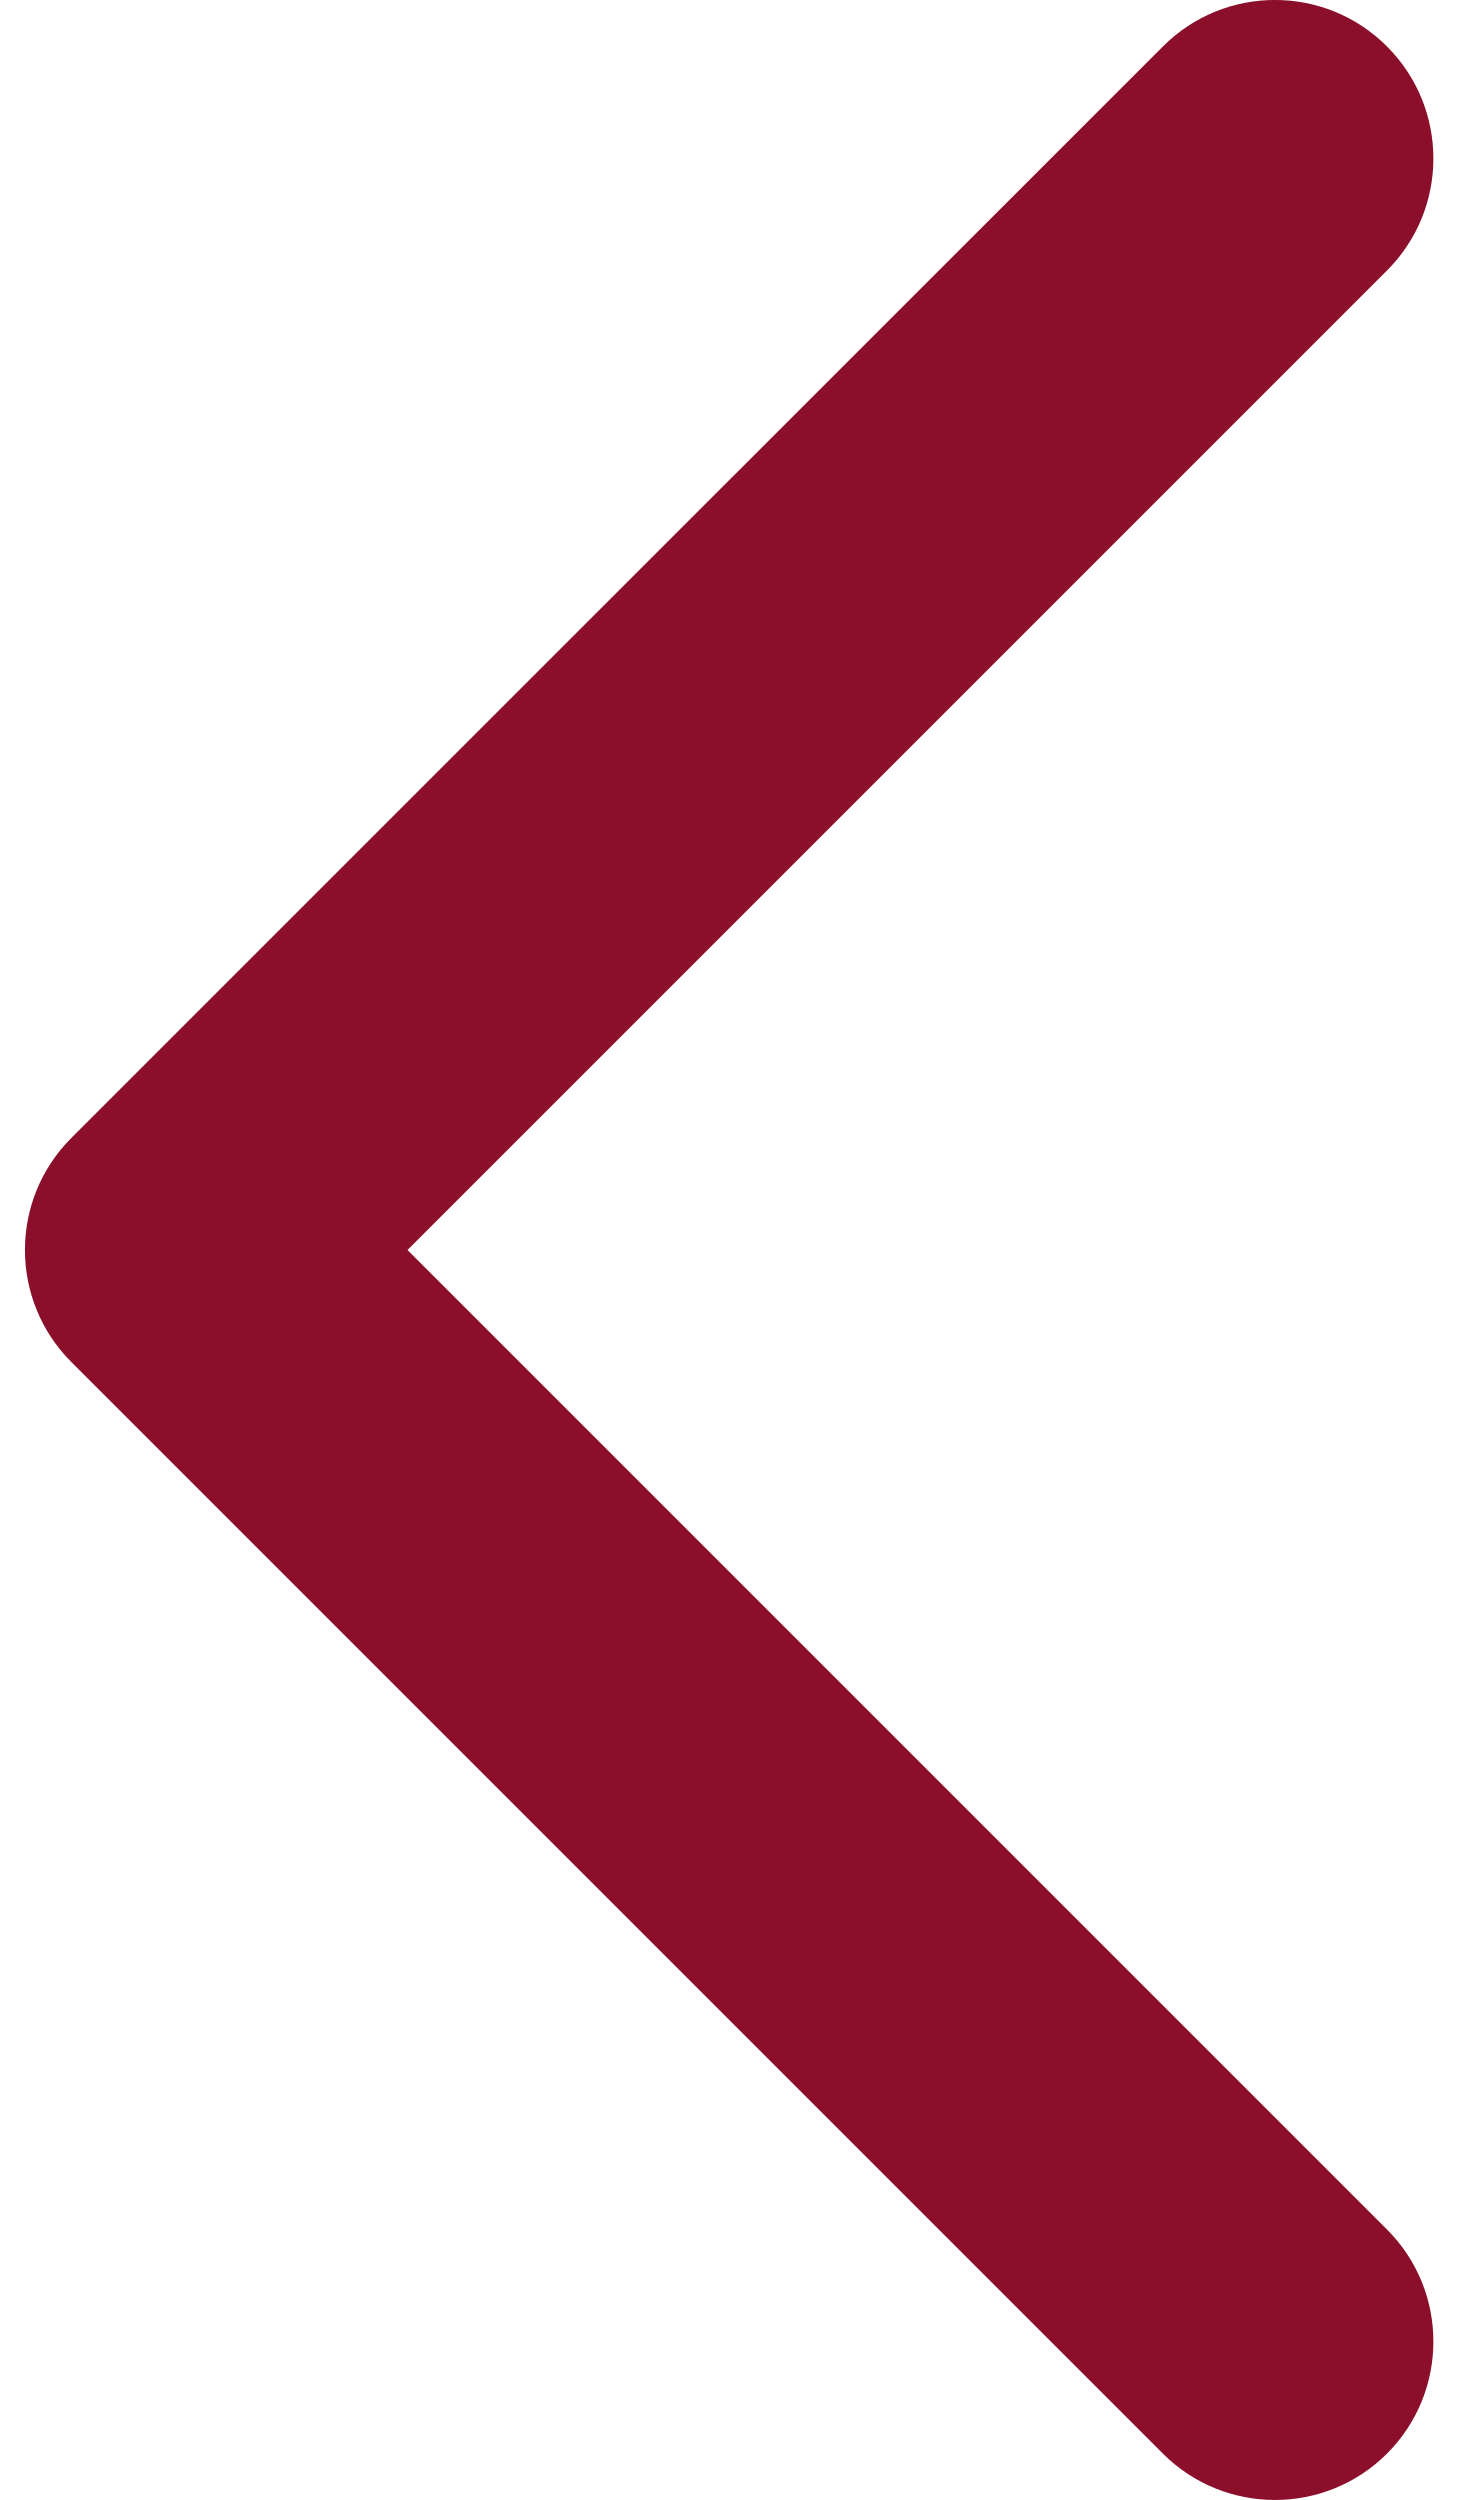
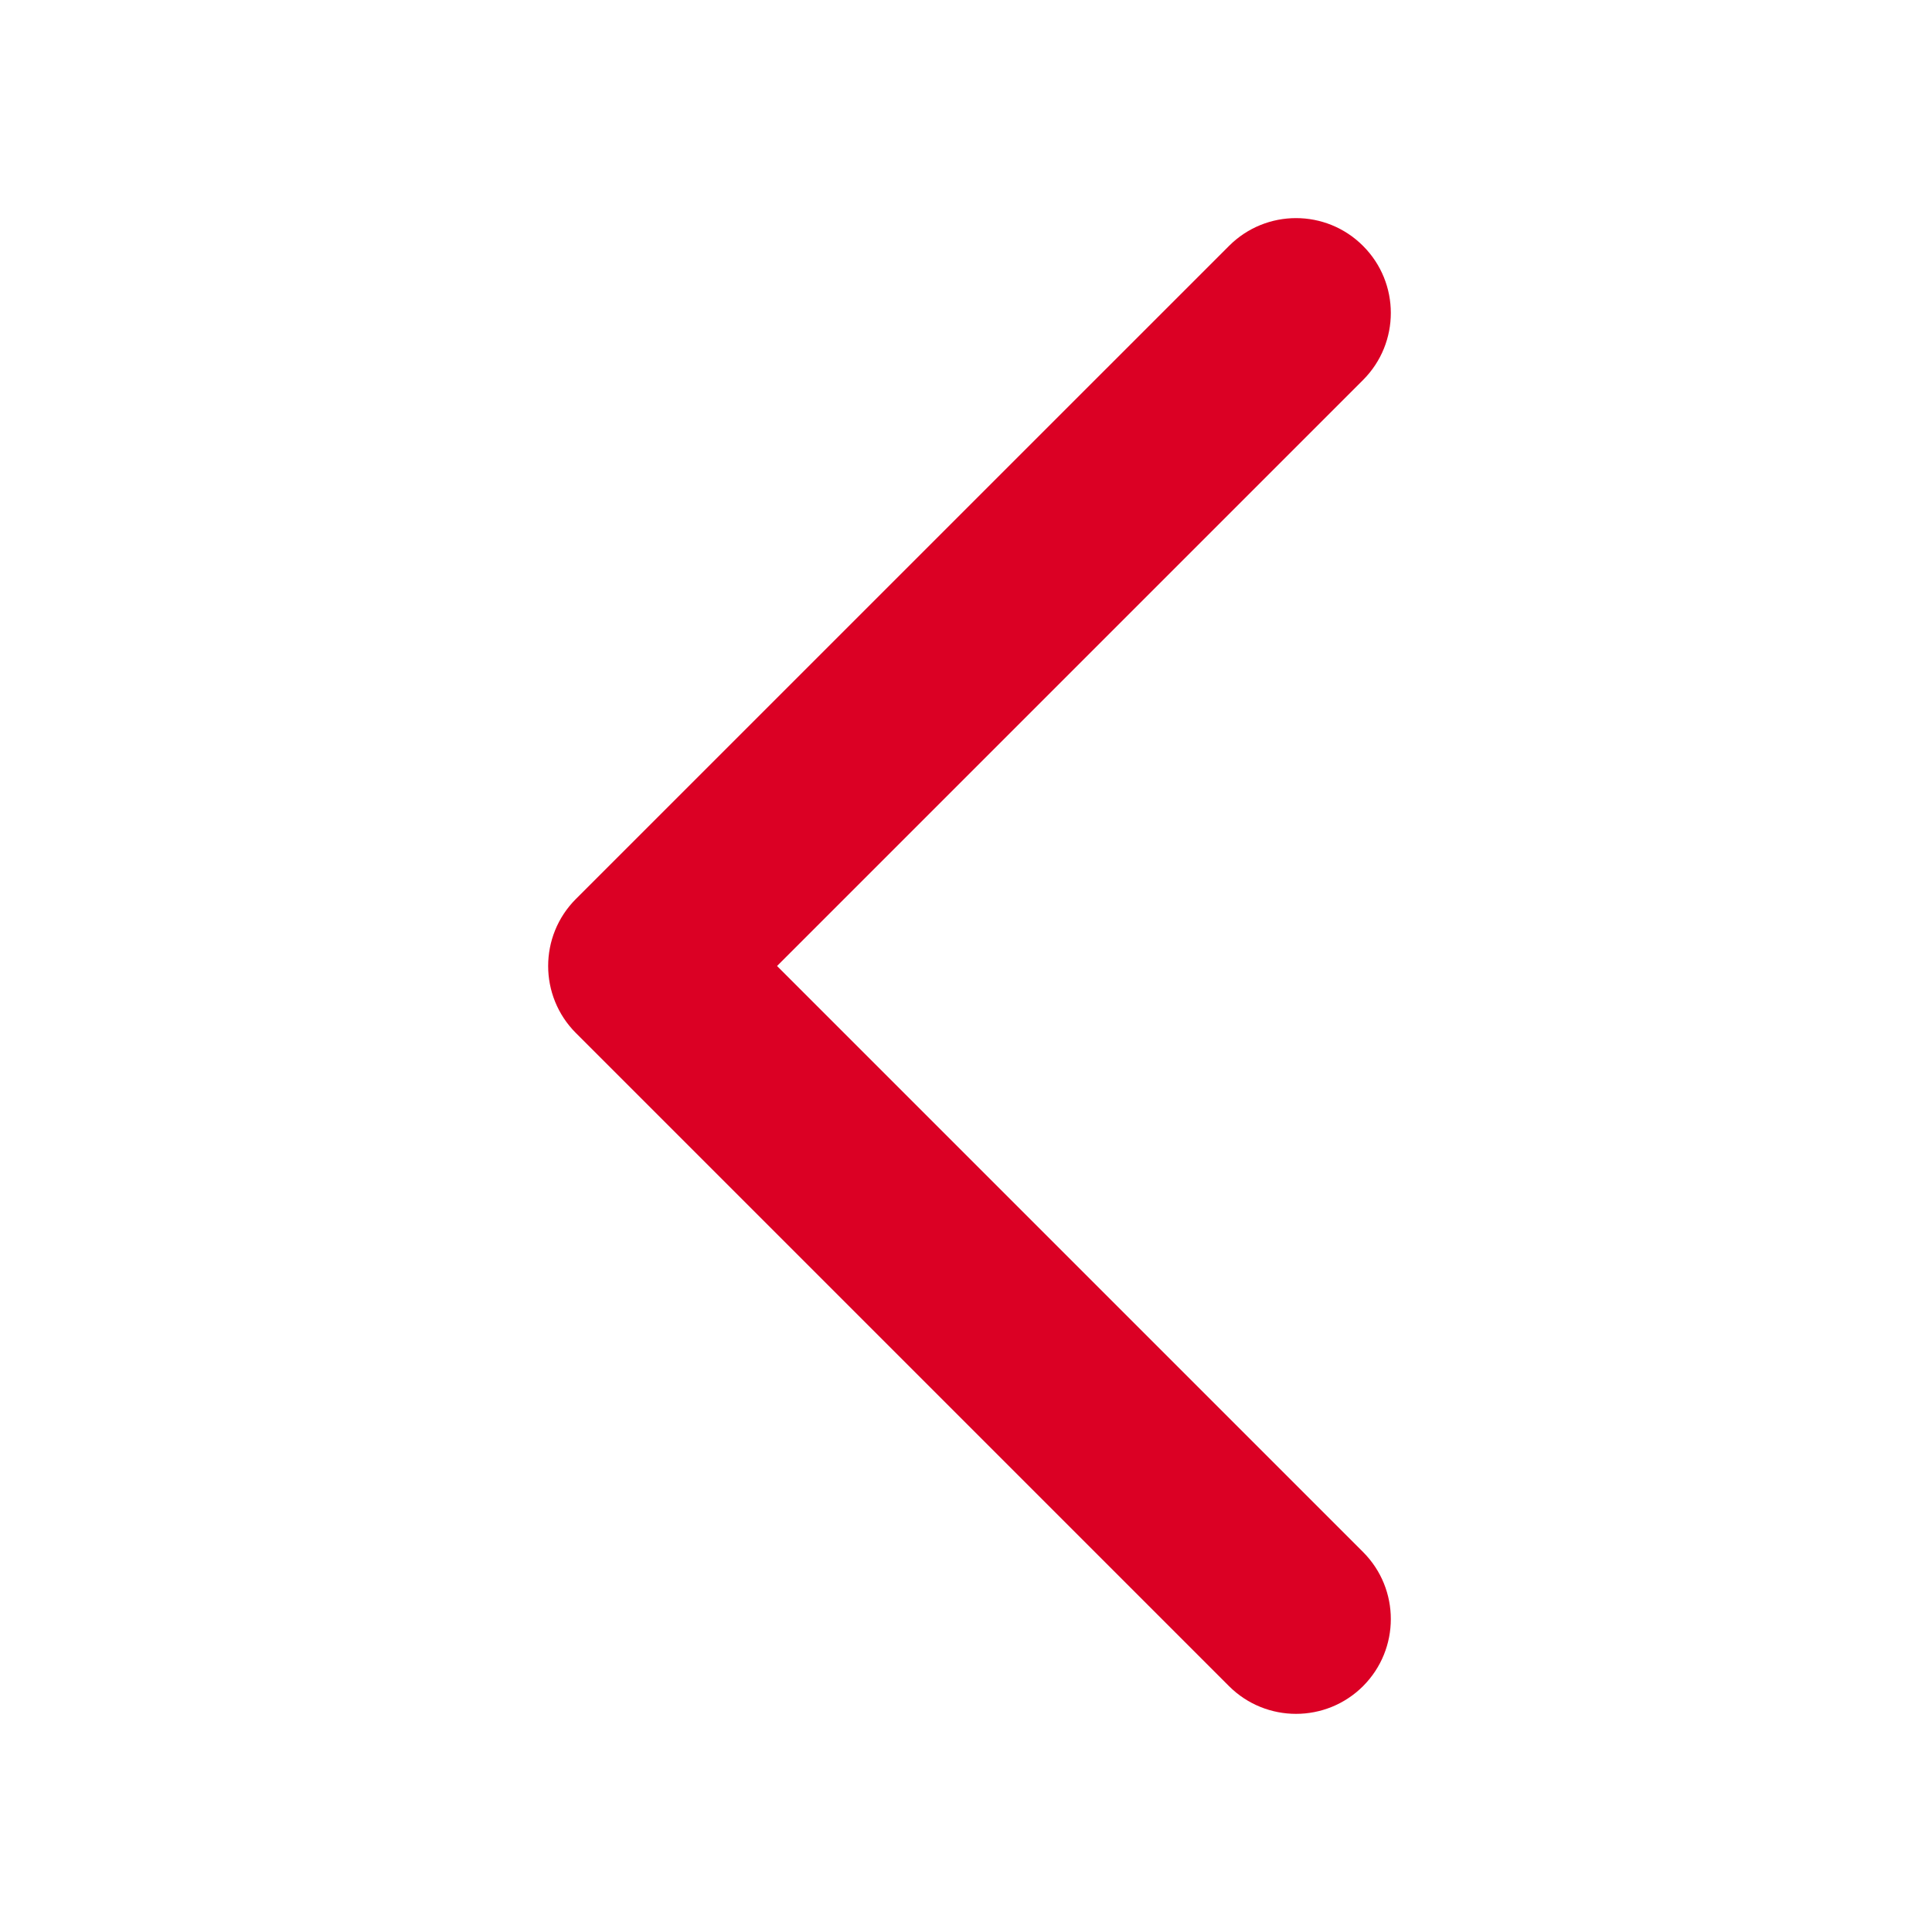
- <svg xmlns="http://www.w3.org/2000/svg" width="14" height="24" viewBox="0 0 14 24" fill="none">
-   <path fill-rule="evenodd" clip-rule="evenodd" d="M13.315 0.446C13.909 1.04 13.909 2.003 13.315 2.597L3.912 12L13.315 21.403C13.909 21.997 13.909 22.96 13.315 23.555C12.721 24.148 11.758 24.148 11.164 23.555L0.685 13.076C0.091 12.482 0.091 11.518 0.685 10.924L11.164 0.446C11.758 -0.149 12.721 -0.149 13.315 0.446Z" fill="#8B0F2A" />
+ <svg xmlns="http://www.w3.org/2000/svg" width="31" height="31" viewBox="0 0 31 31" fill="none">
+   <path fill-rule="evenodd" clip-rule="evenodd" d="M21.871 3.946C22.465 4.54 22.465 5.503 21.871 6.097L12.468 15.5L21.871 24.903C22.465 25.497 22.465 26.46 21.871 27.055C21.277 27.648 20.314 27.648 19.72 27.055L9.241 16.576C8.647 15.982 8.647 15.018 9.241 14.424L19.72 3.946C20.314 3.351 21.277 3.351 21.871 3.946Z" fill="#DB0024" />
</svg>
